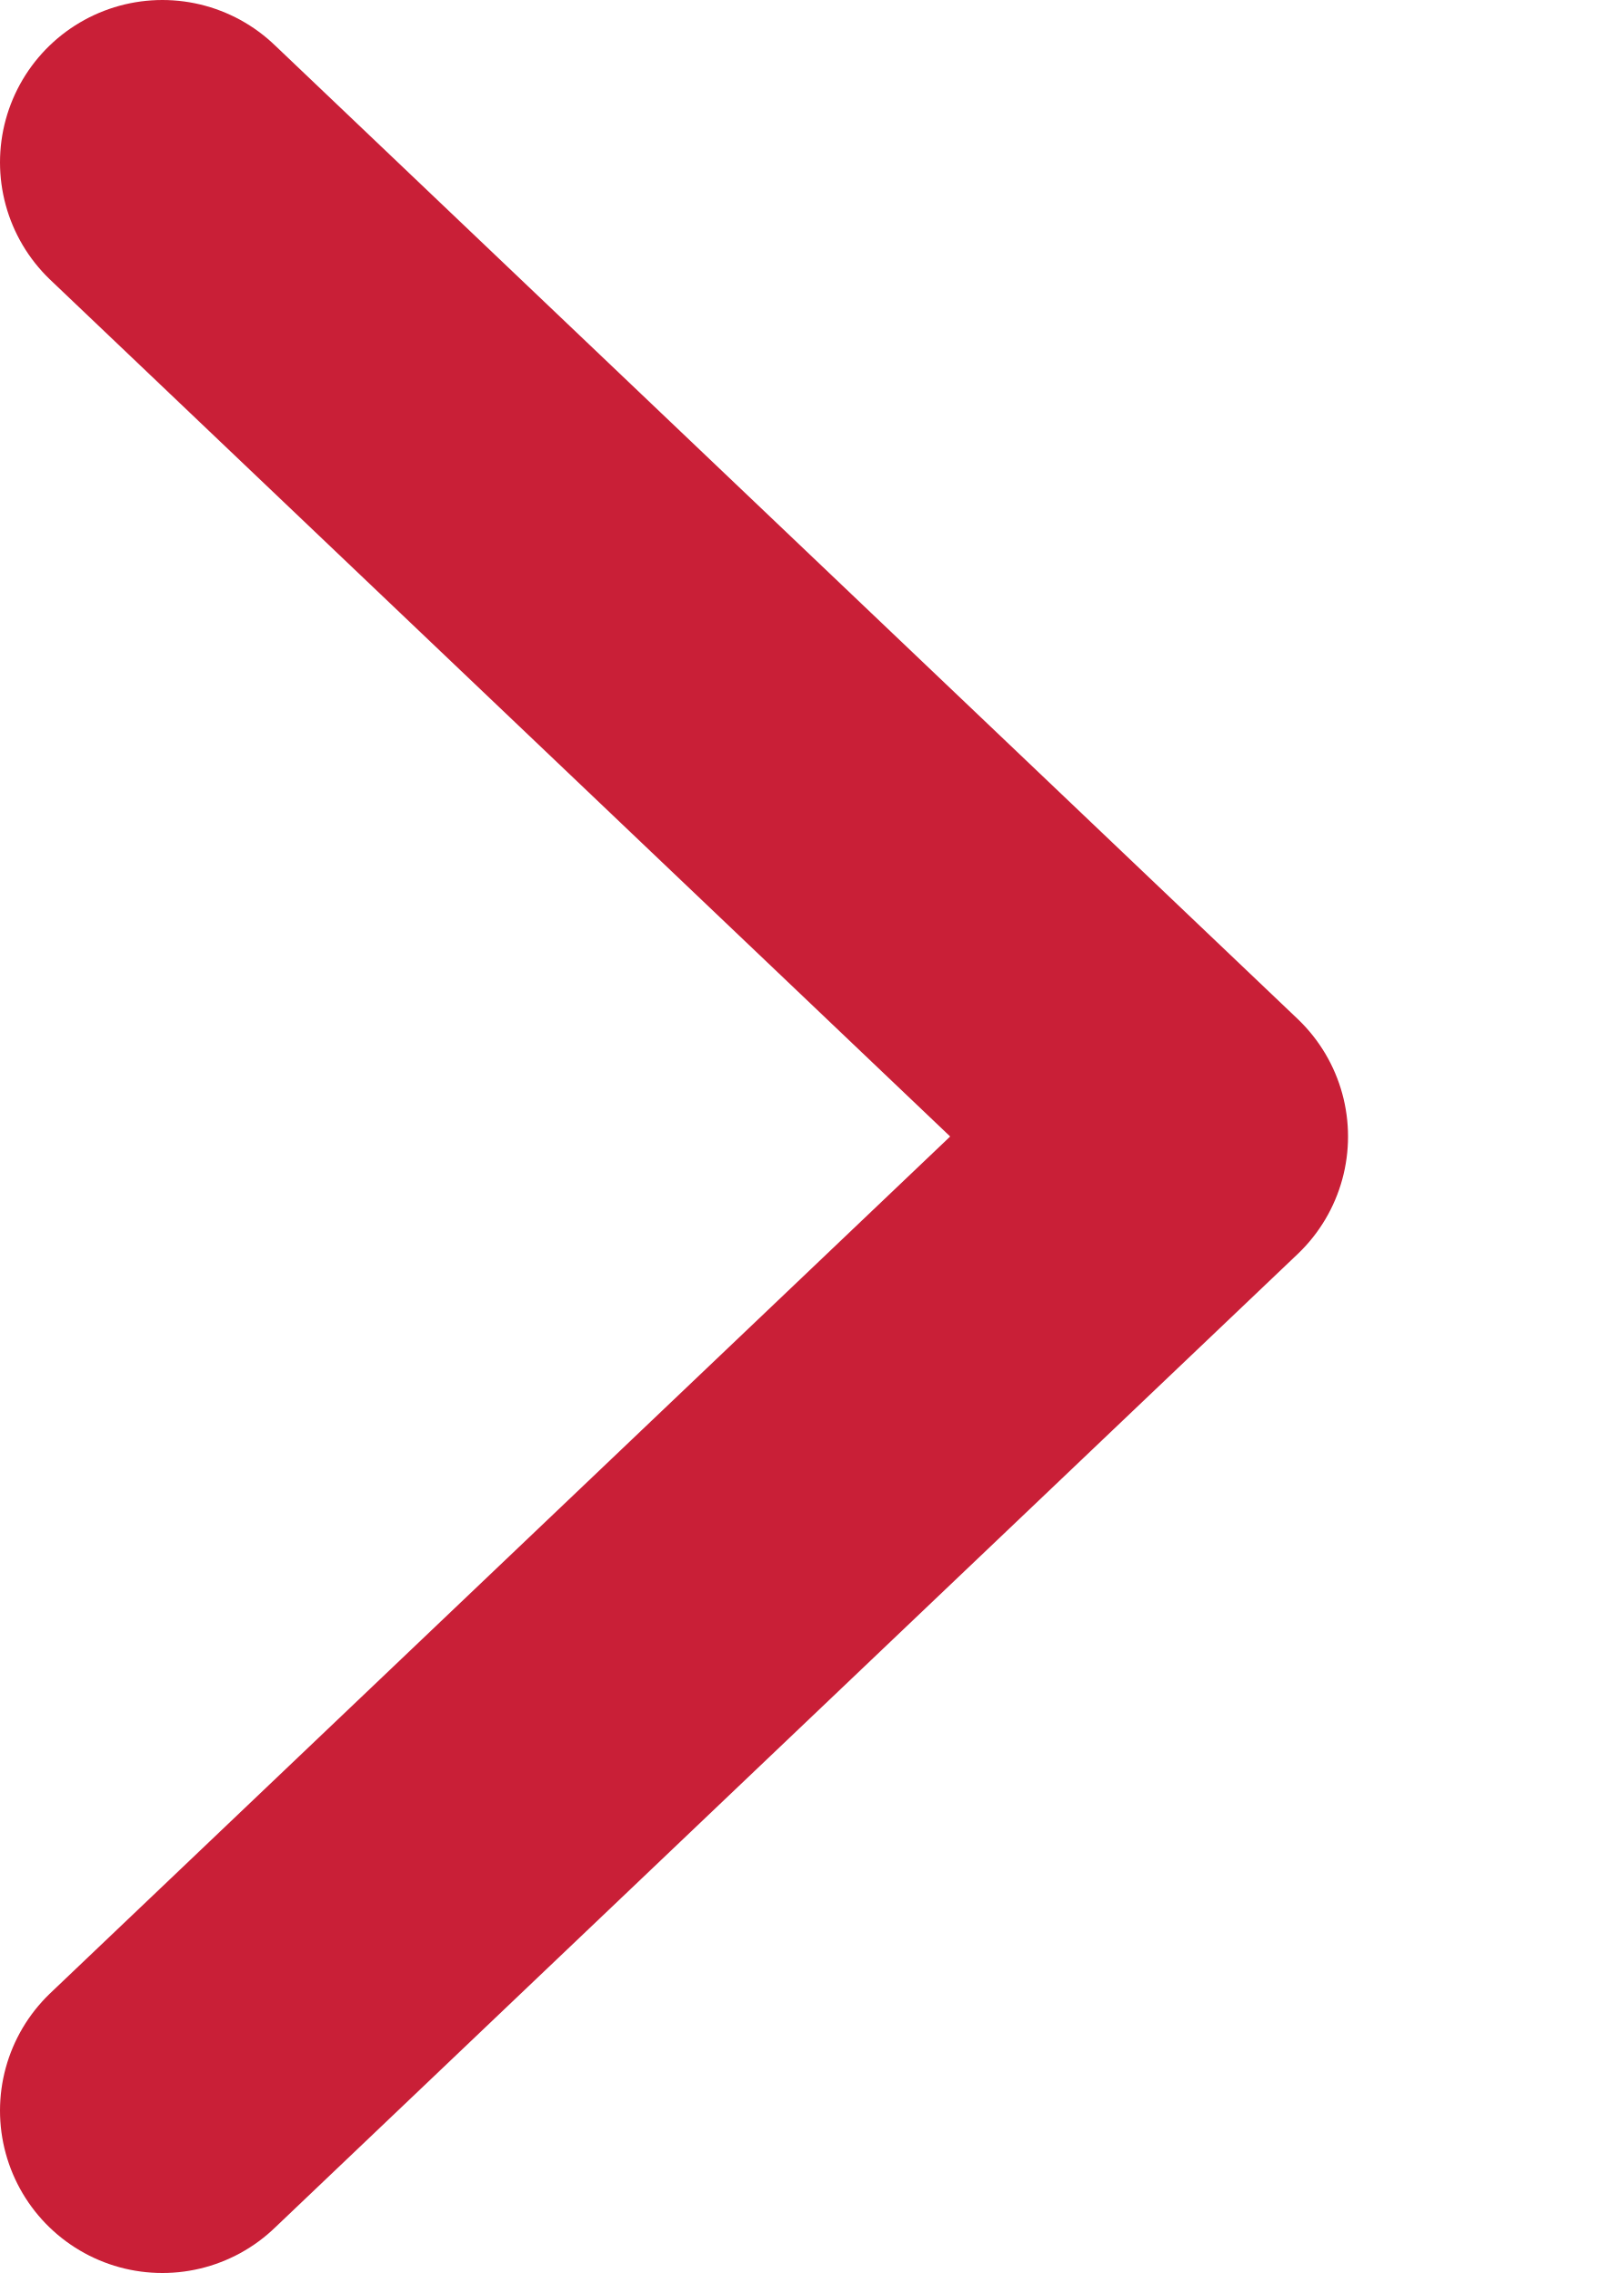
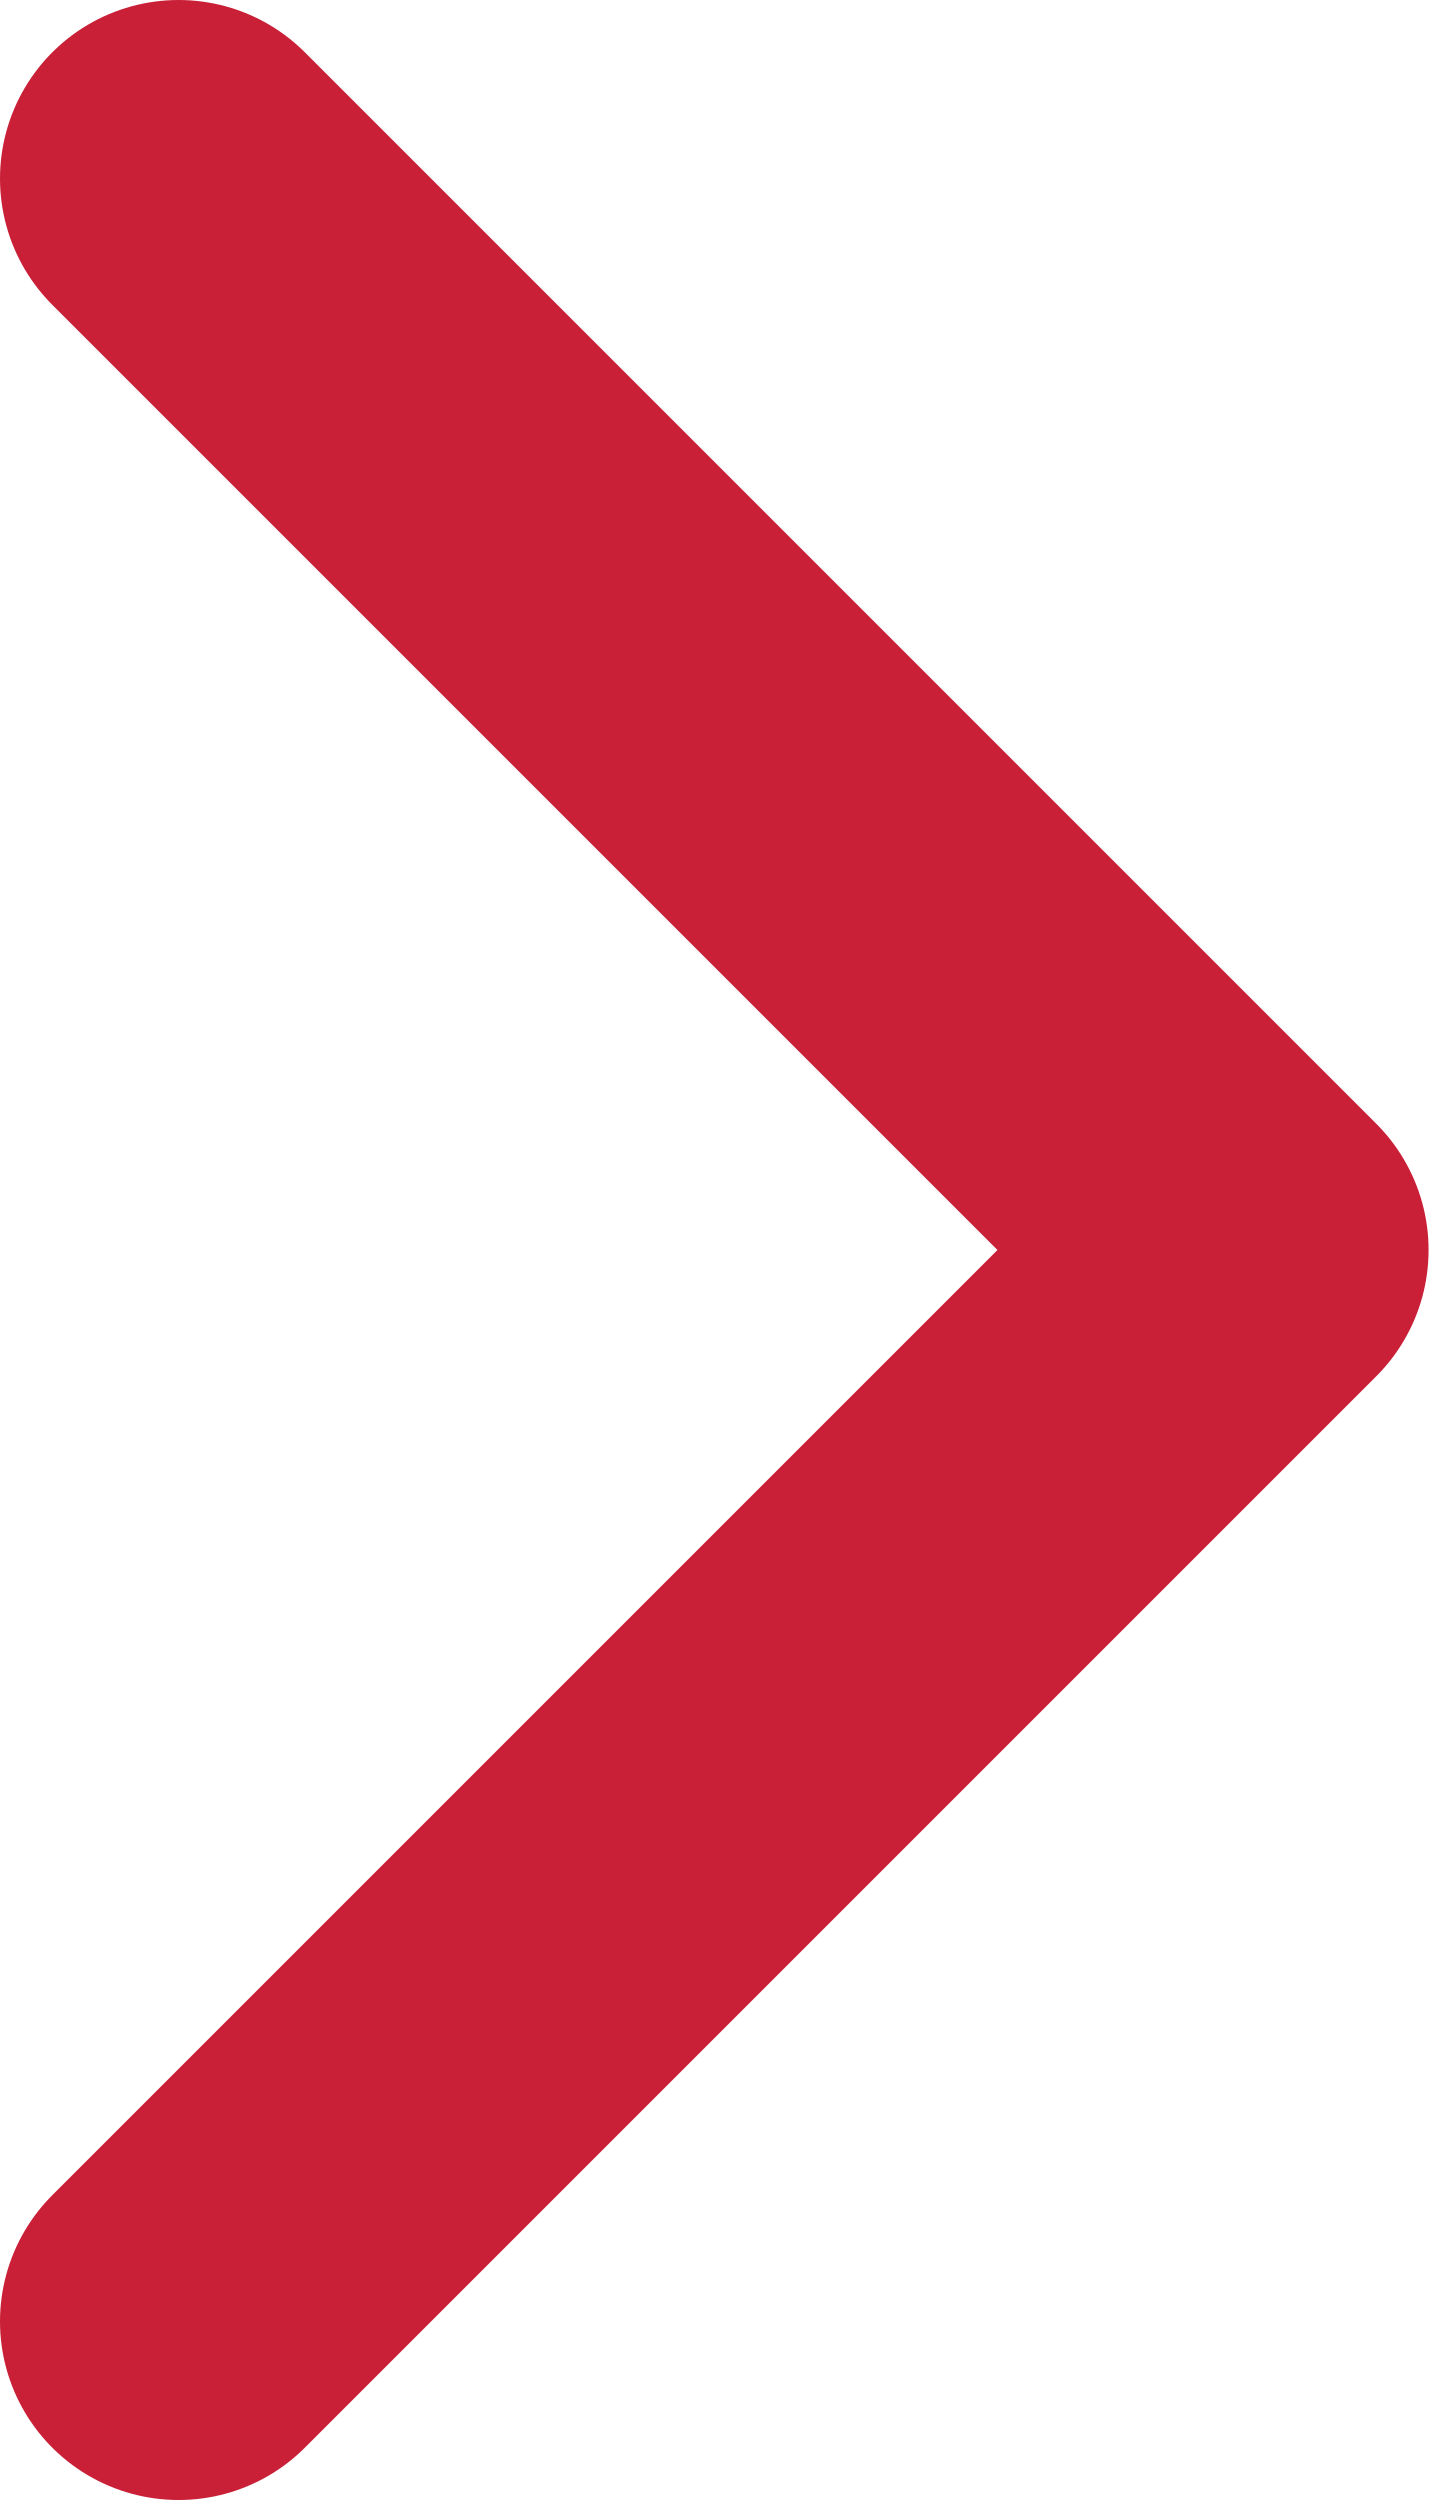
- <svg xmlns="http://www.w3.org/2000/svg" width="5" height="7" viewBox="0 0 5 7" fill="none">
-   <path d="M0.5 6.5L3.651 3.5L0.5 0.5" stroke="#C91F37" stroke-linecap="round" stroke-linejoin="round" />
+ <svg xmlns="http://www.w3.org/2000/svg" width="4" height="7" viewBox="0 0 4 7" fill="none">
+   <path d="M0.5 6.5L3.5 3.5L0.5 0.5" stroke="#C91F37" stroke-linecap="round" stroke-linejoin="round" />
</svg>
